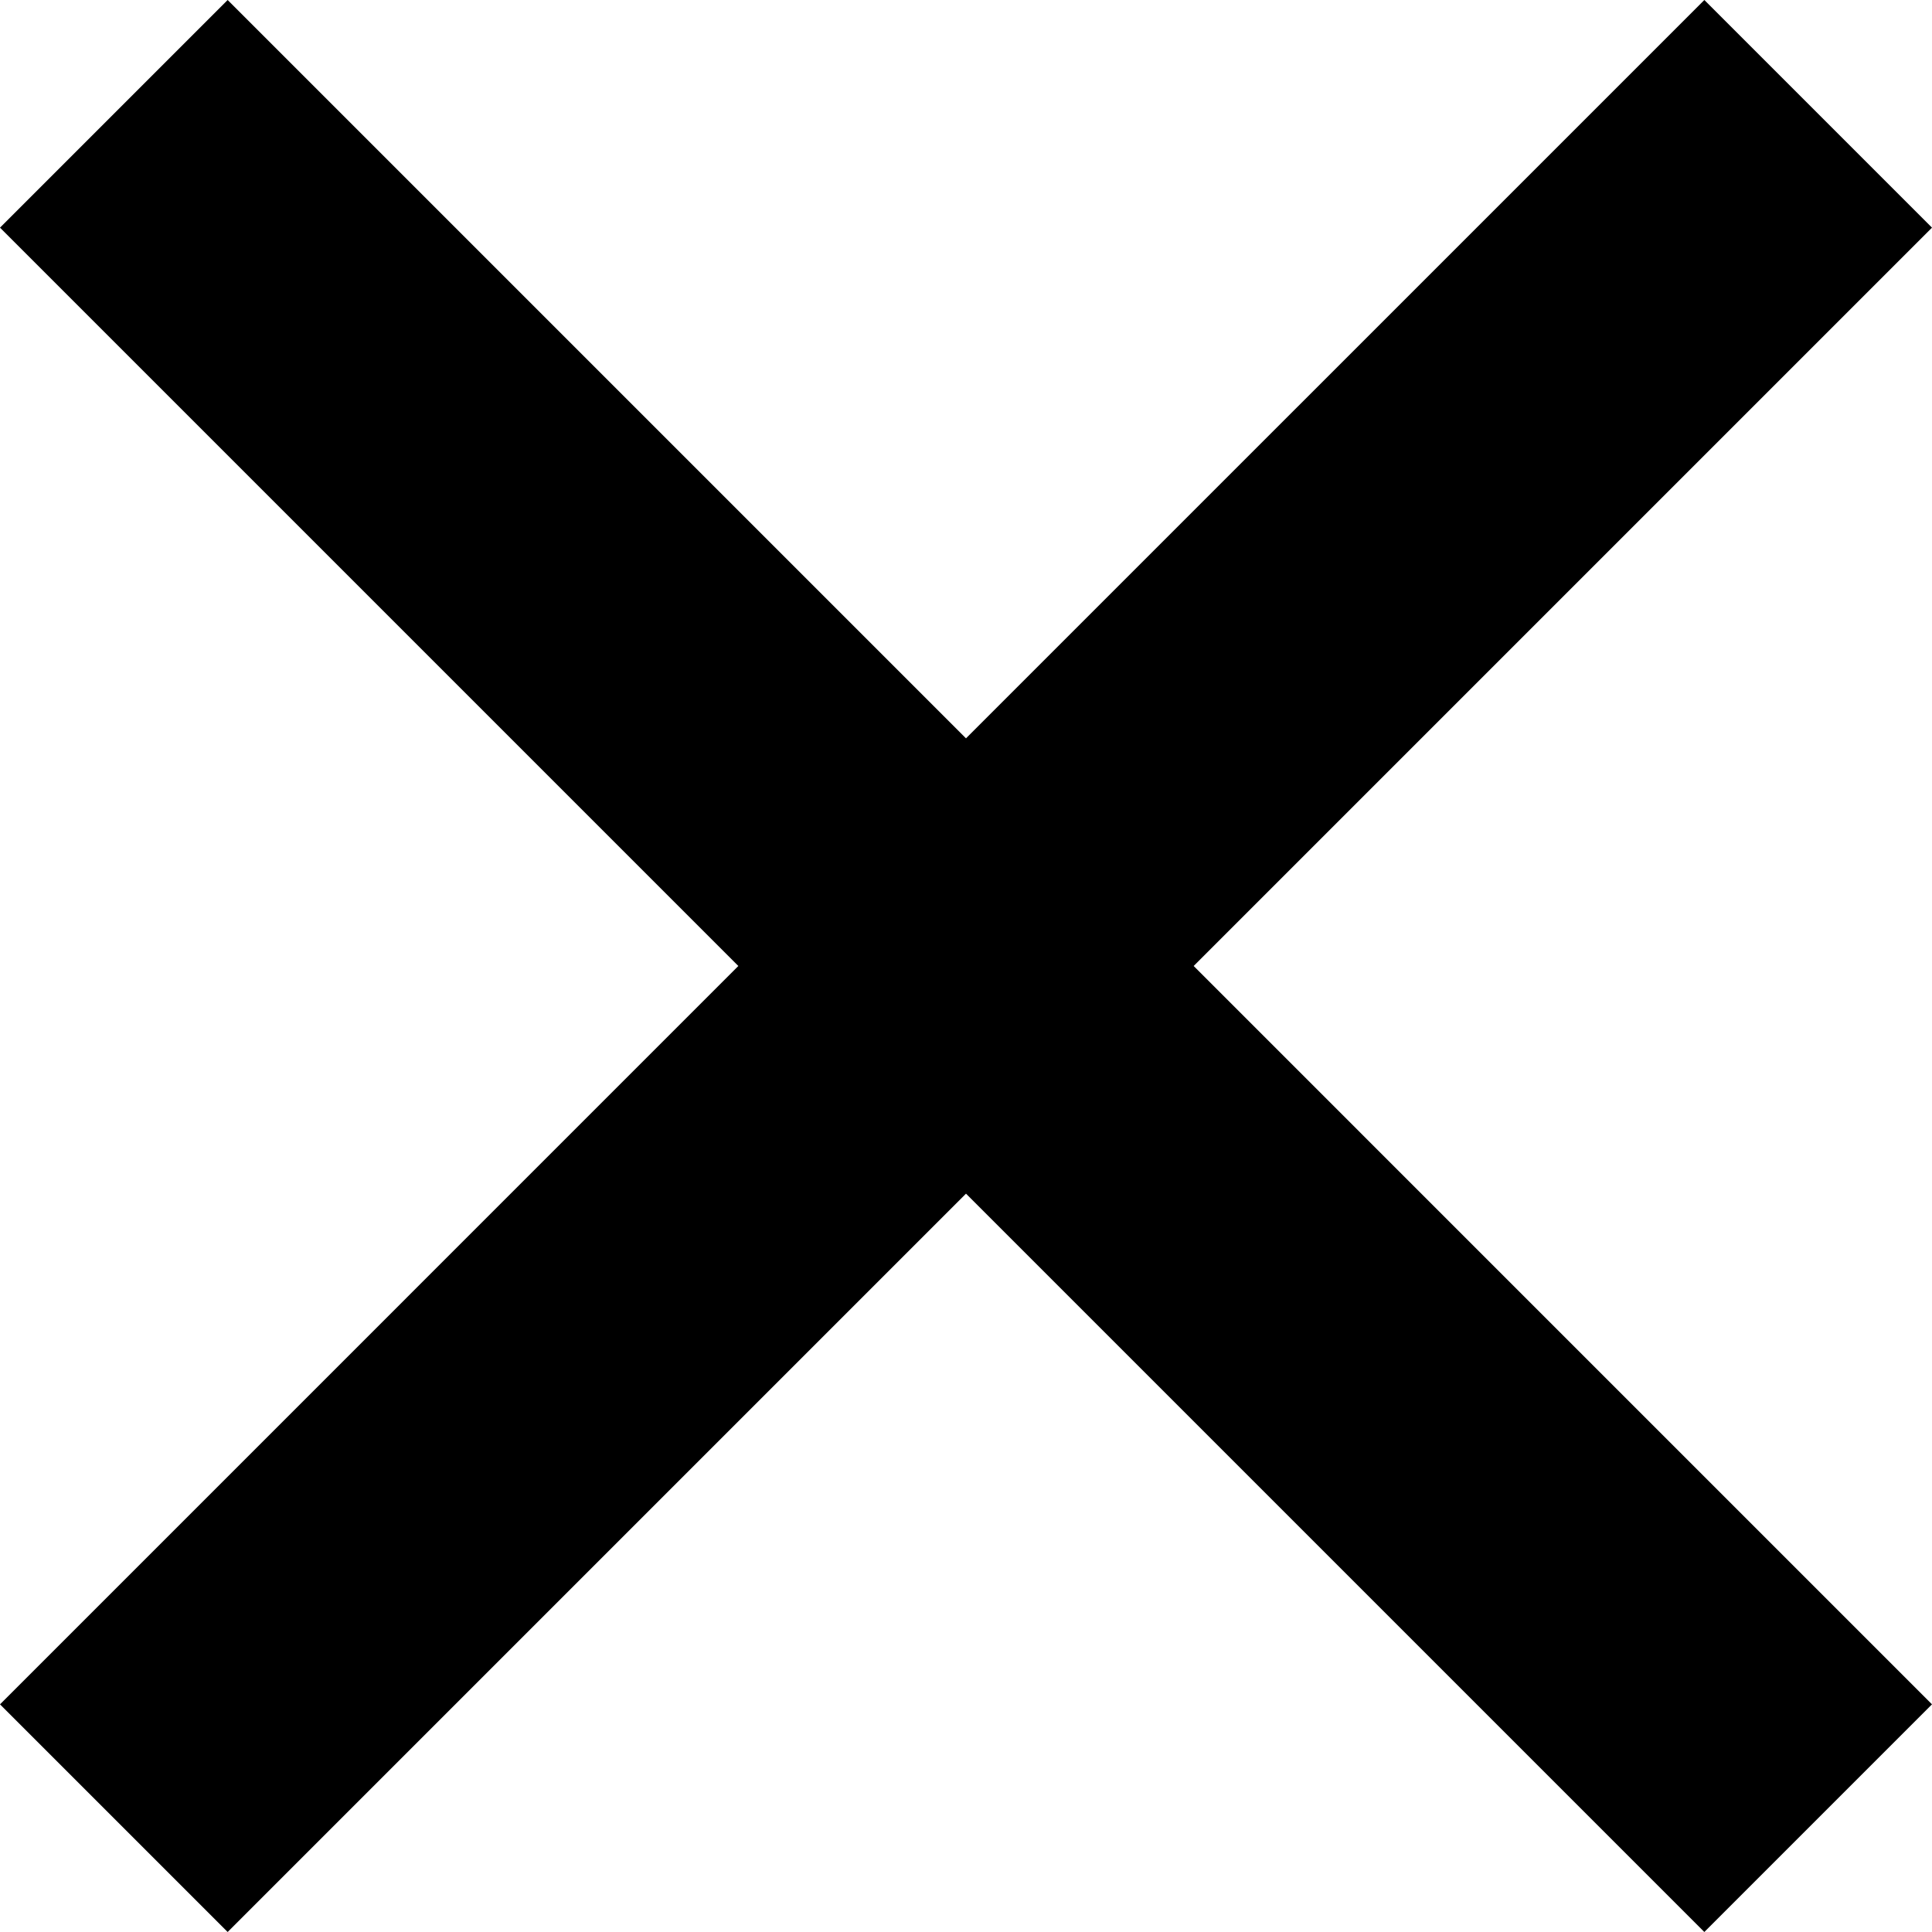
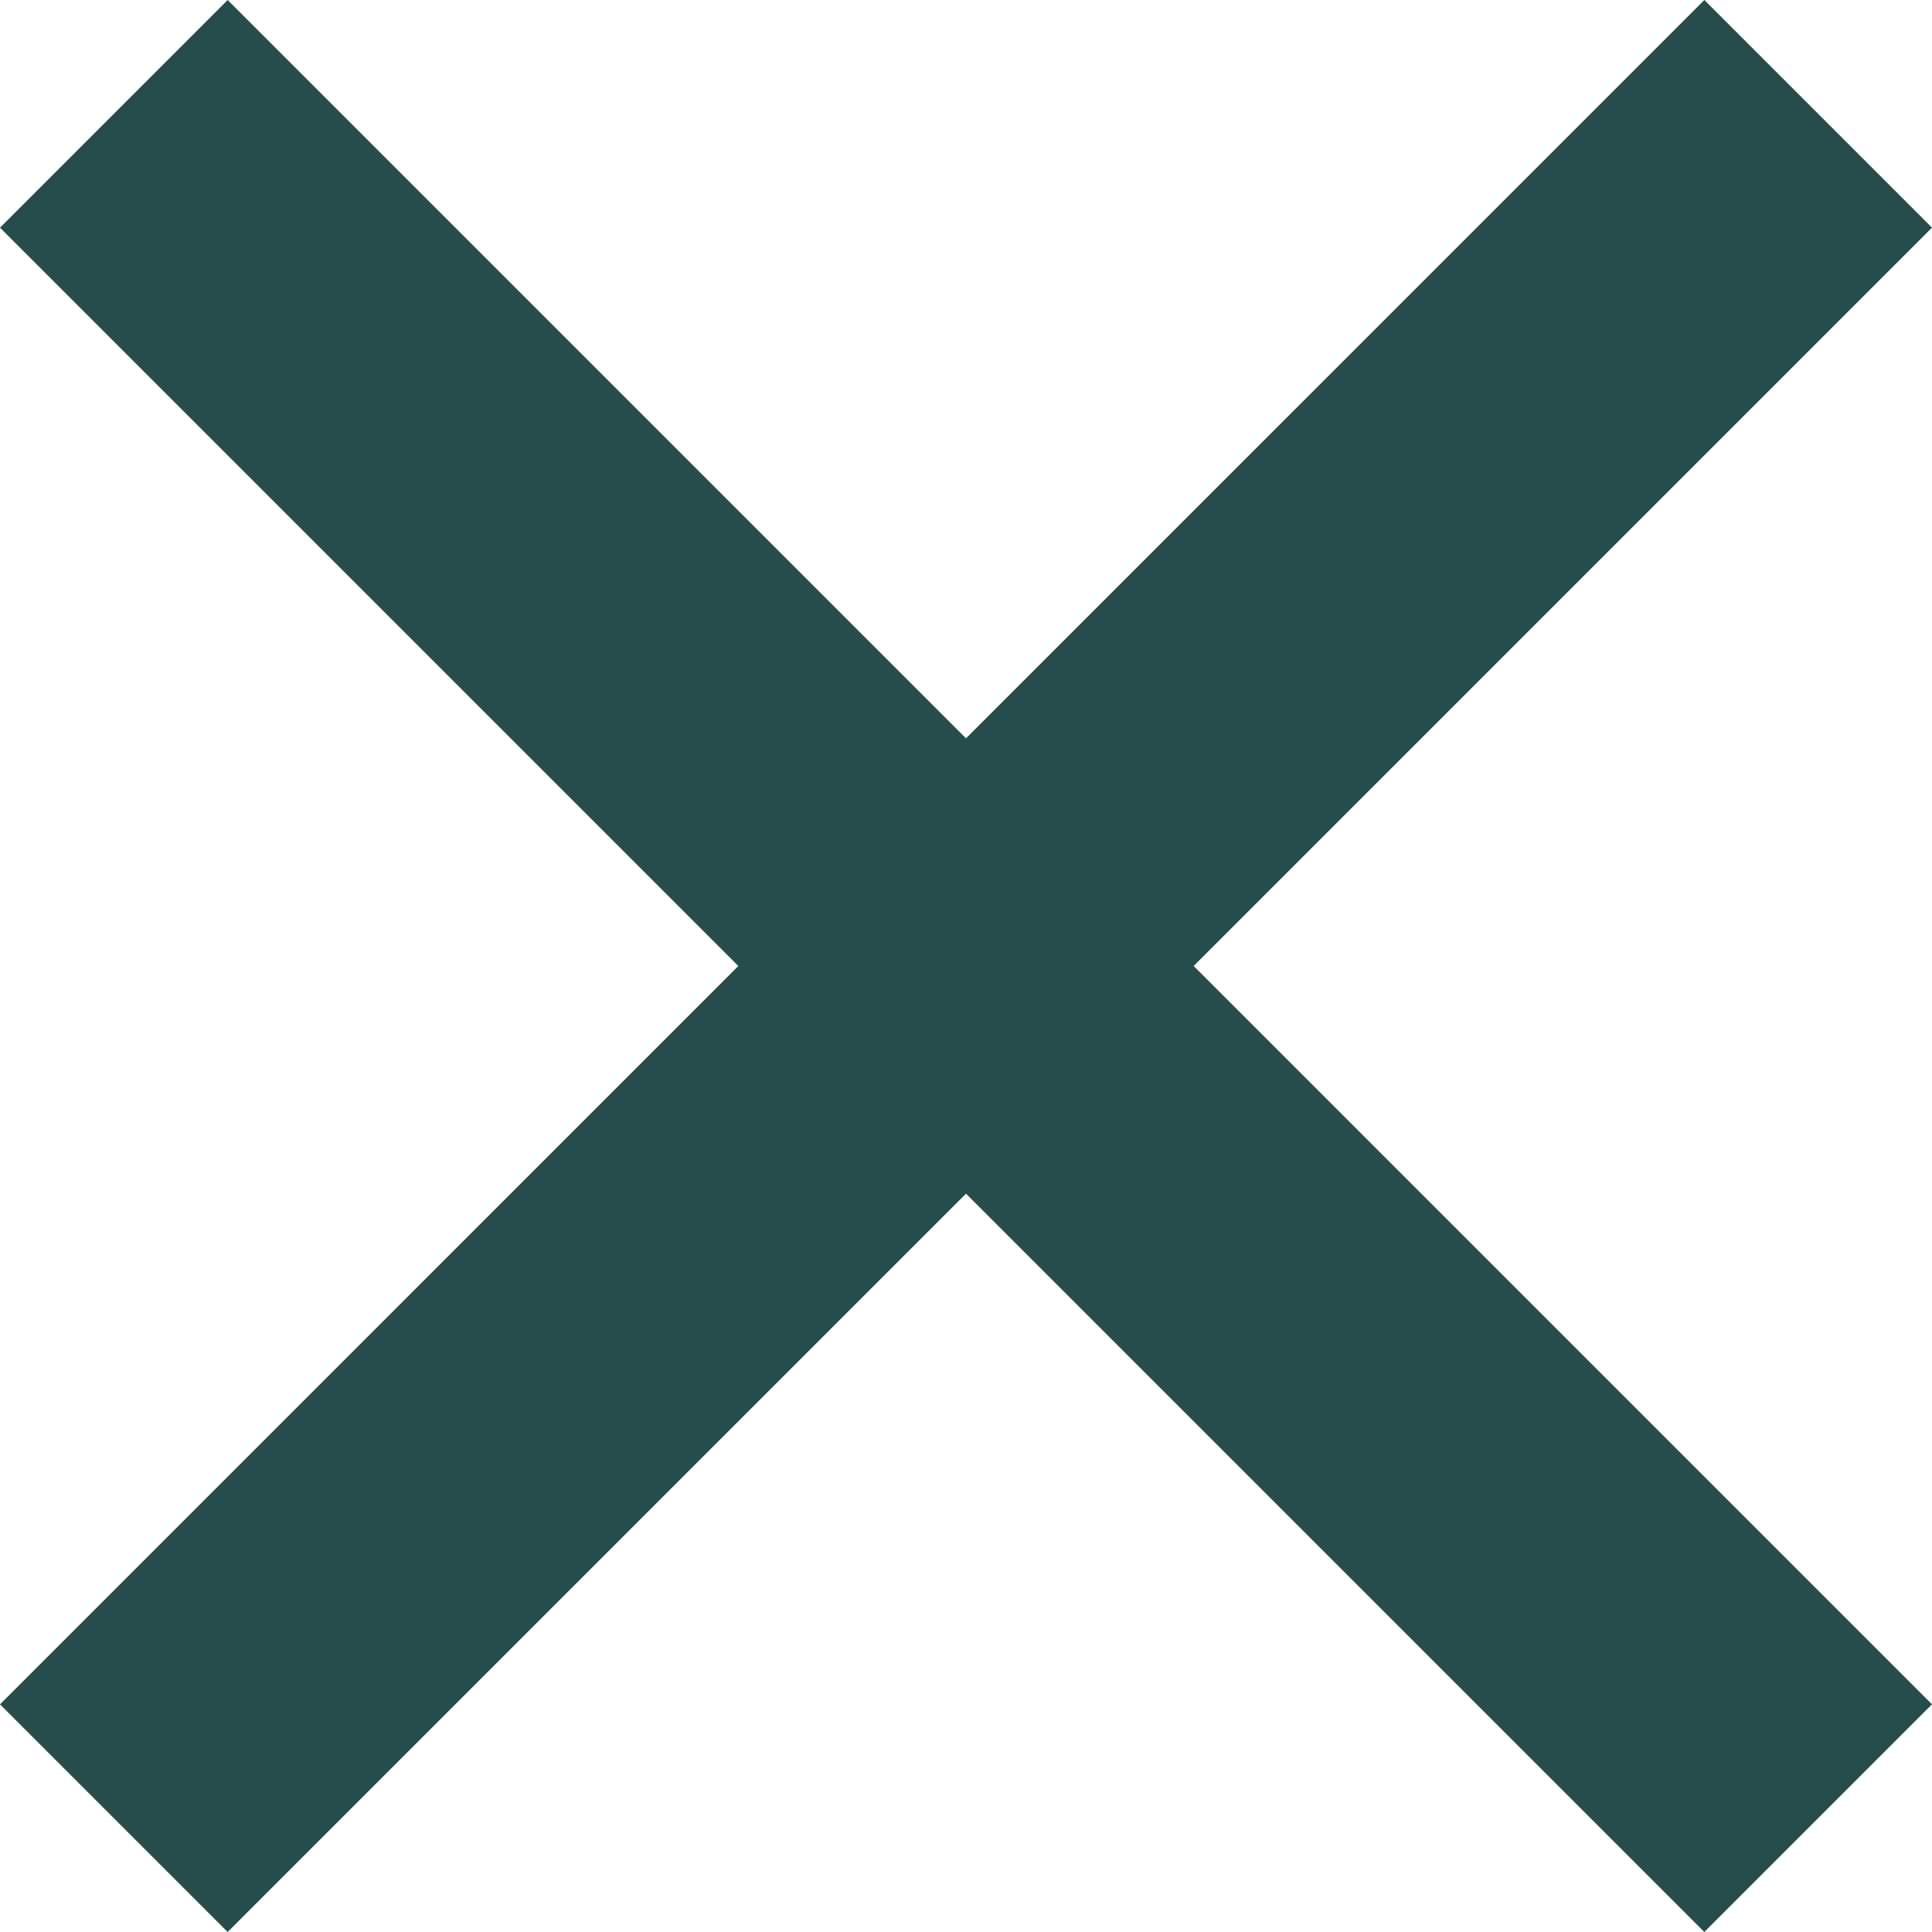
- <svg xmlns="http://www.w3.org/2000/svg" id="Capa_1" enable-background="new 0 0 386.667 386.667" height="512" viewBox="0 0 386.667 386.667" width="512">
+ <svg xmlns="http://www.w3.org/2000/svg" style="fill:#264d4b;" id="Capa_1" enable-background="new 0 0 386.667 386.667" height="512" viewBox="0 0 386.667 386.667" width="512">
  <path id="close" d="m386.667 45.564-45.564-45.564-147.77 147.769-147.769-147.769-45.564 45.564 147.769 147.769-147.769 147.77 45.564 45.564 147.769-147.769 147.769 147.769 45.564-45.564-147.768-147.77z" />
</svg>
